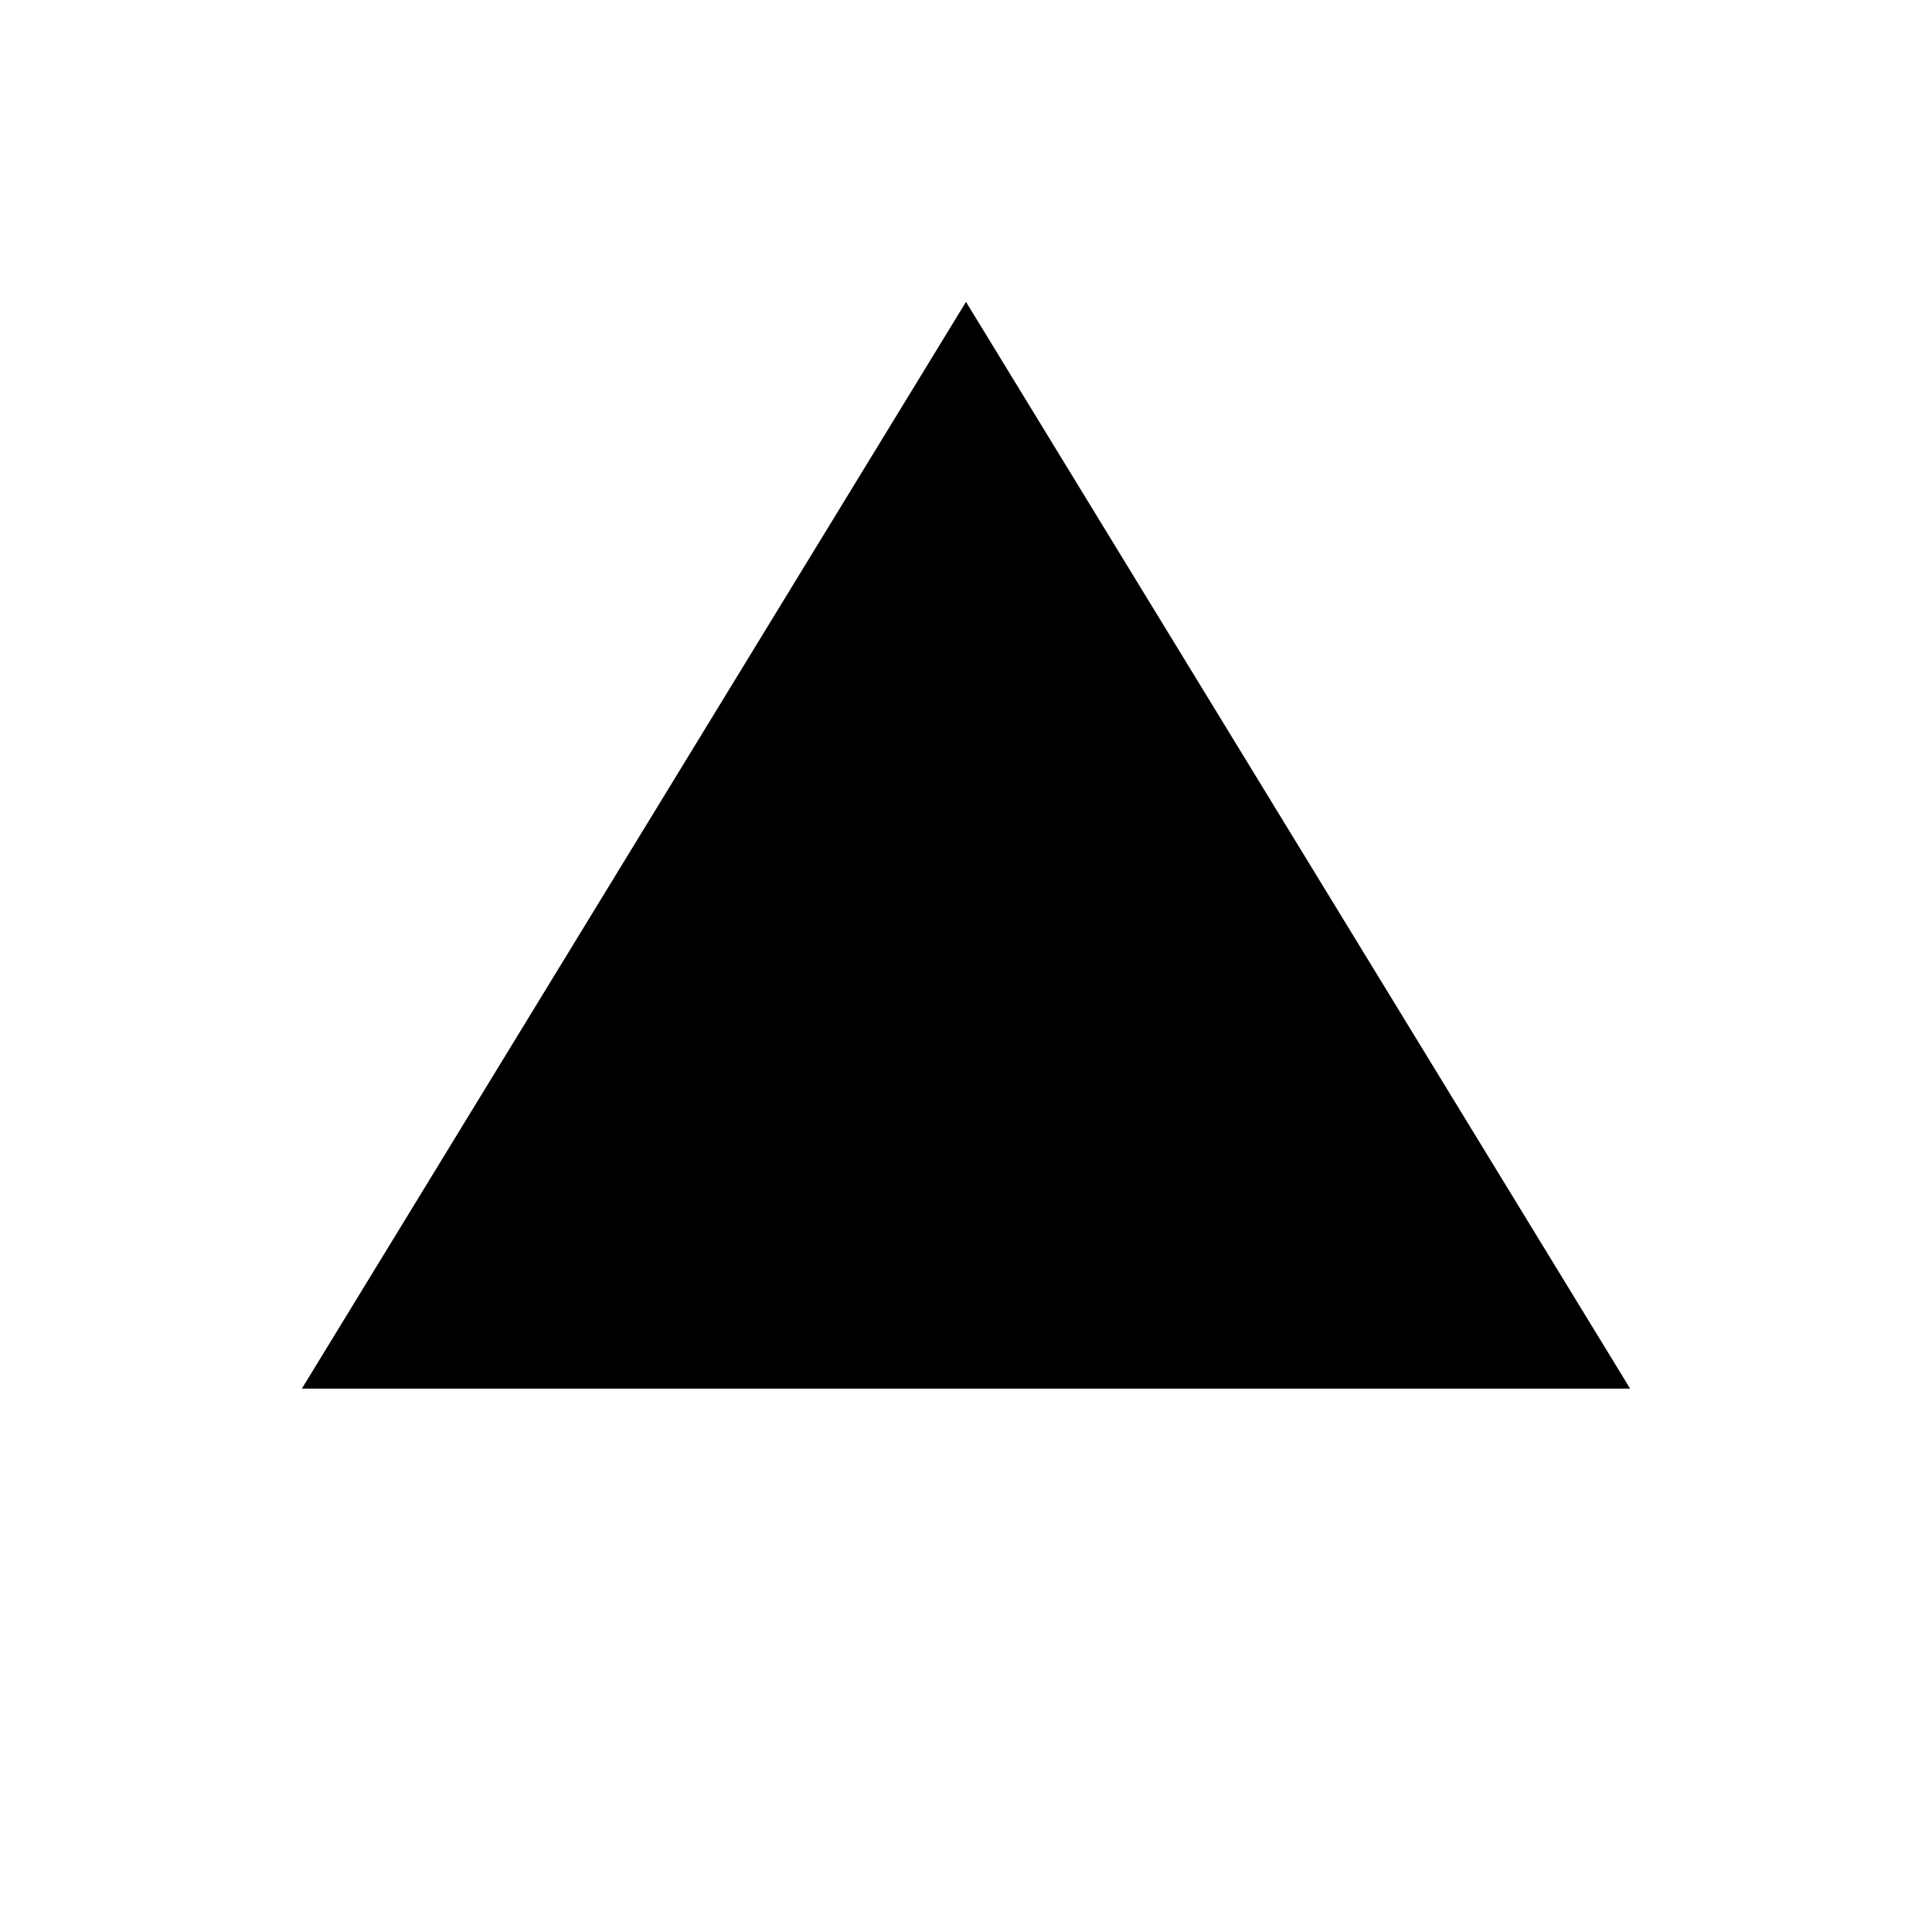
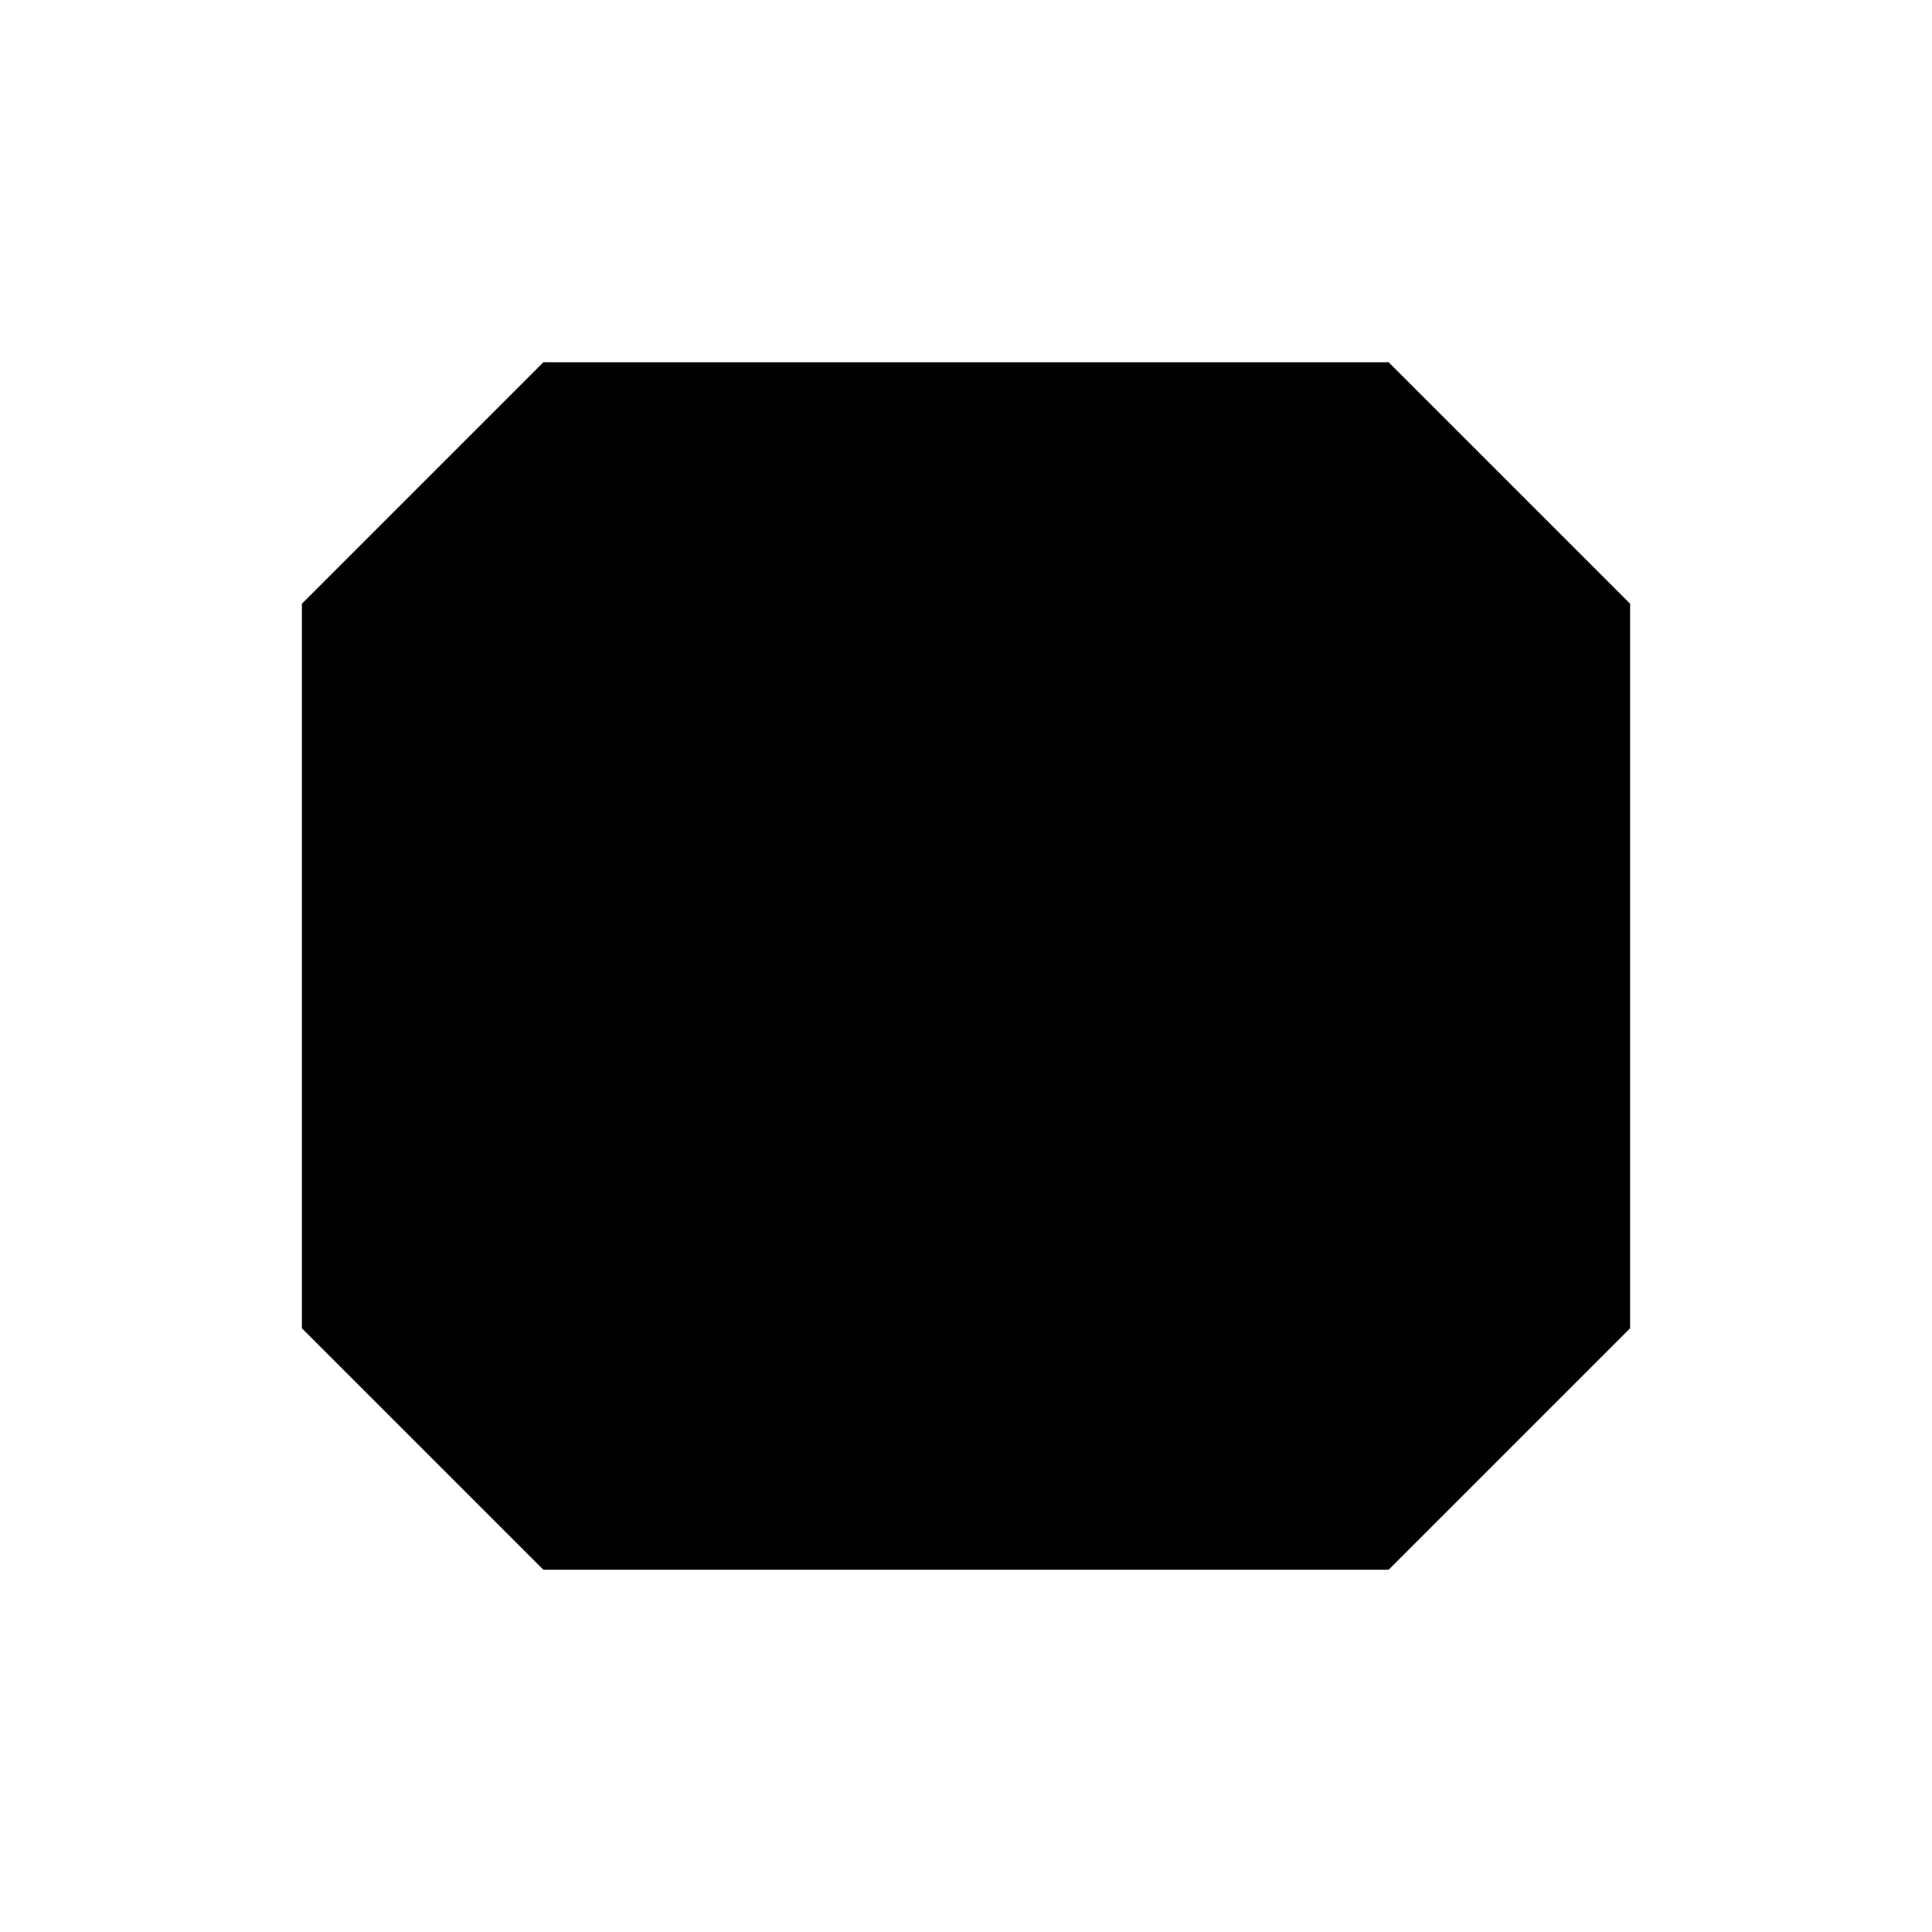
<svg xmlns="http://www.w3.org/2000/svg" width="64" height="64" viewBox="0 0 64 64">
  <g>
-     <polygon points="32,10 54,46 10,46" fill="{{primary}}" stroke="{{neutral}}" stroke-width="2" />
-     <line x1="32" y1="10" x2="32" y2="34" stroke="{{secondary}}" stroke-width="1.5" />
-     <line x1="54" y1="46" x2="32" y2="34" stroke="{{secondary}}" stroke-width="1.5" />
-     <line x1="10" y1="46" x2="32" y2="34" stroke="{{secondary}}" stroke-width="1.5" />
+     <path d="M18,12 L46,12 L54,20 L54,44 L46,52 L18,52 L10,44 L10,20 Z" fill="{{primary}}" stroke="{{neutral}}" stroke-width="2.5" stroke-linejoin="round" />
+     <path d="M22,18 L42,18 L48,24 L48,40 L42,46 L22,46 L16,40 L16,24 Z" fill="none" stroke="{{secondary}}" stroke-width="2.5" stroke-linejoin="round" />
+     <line x1="10" y1="20" x2="22" y2="18" stroke="{{secondary}}" stroke-width="2.5" />
+     <line x1="46" y1="12" x2="42" y2="18" stroke="{{secondary}}" stroke-width="2.5" />
+     <line x1="48" y1="40" x2="54" y2="44" stroke="{{secondary}}" stroke-width="2.5" />
+     <line x1="22" y1="46" x2="18" y2="52" stroke="{{secondary}}" stroke-width="2.5" />
  </g>
</svg>
